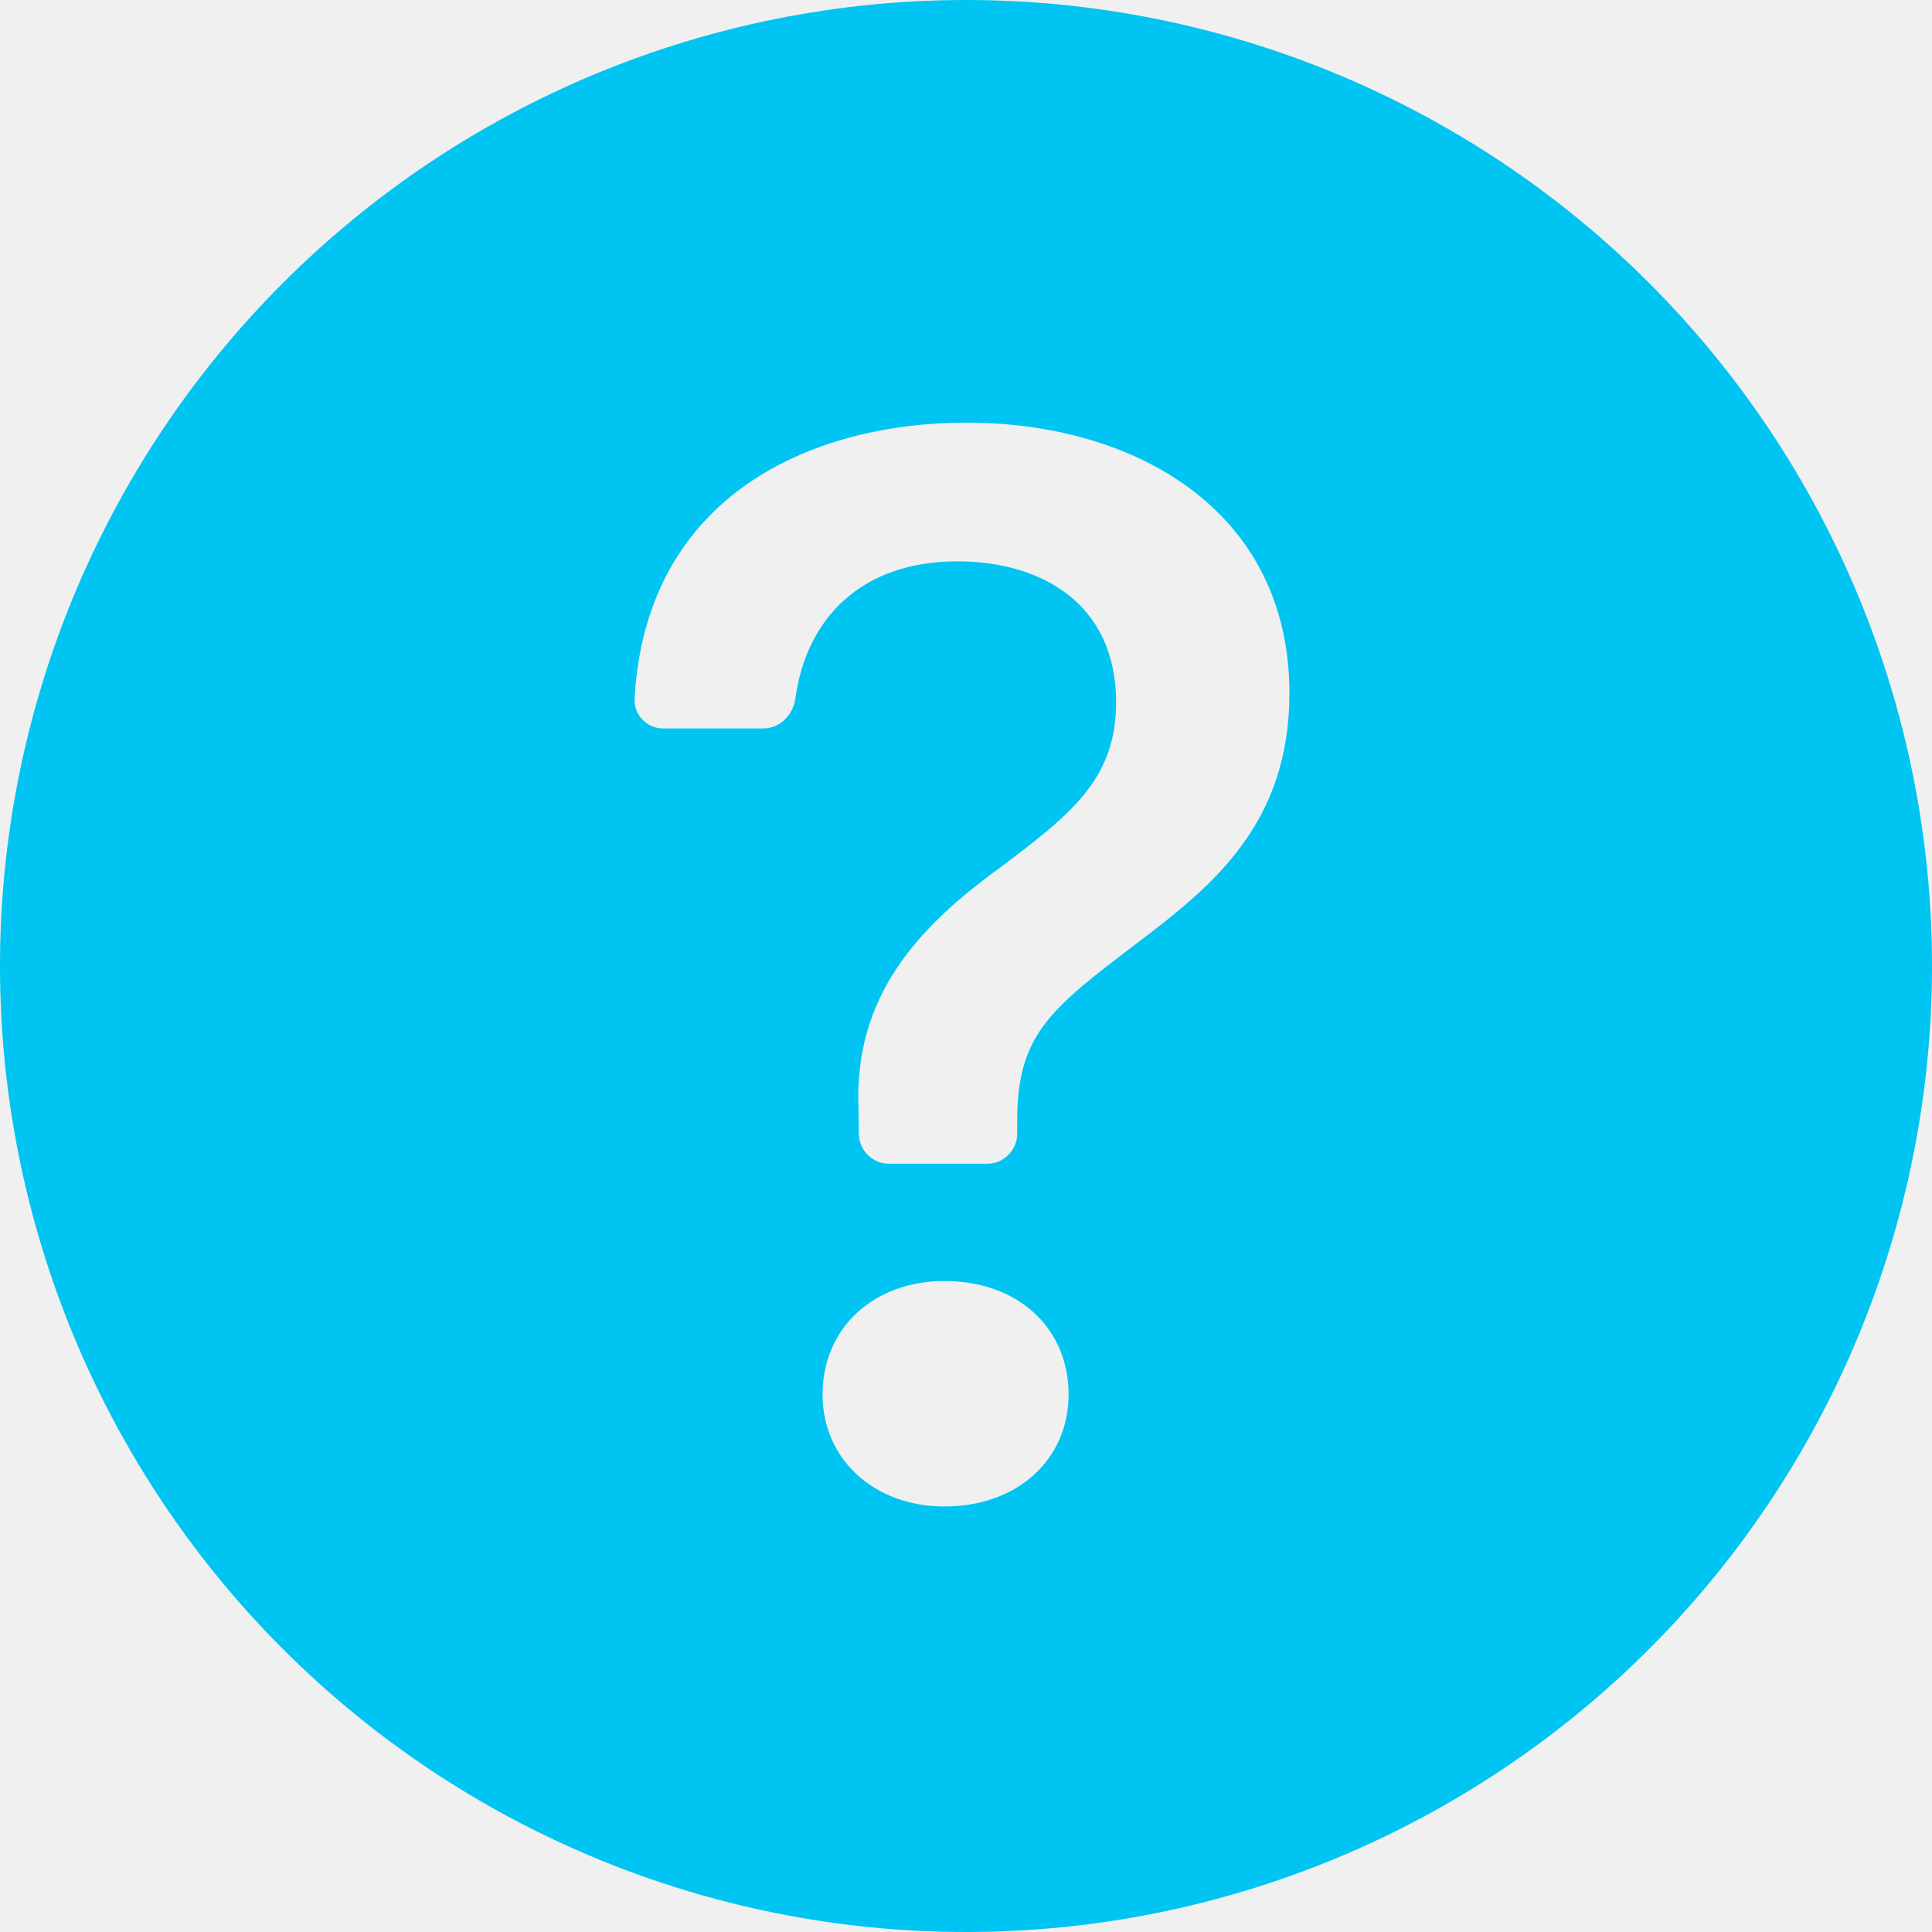
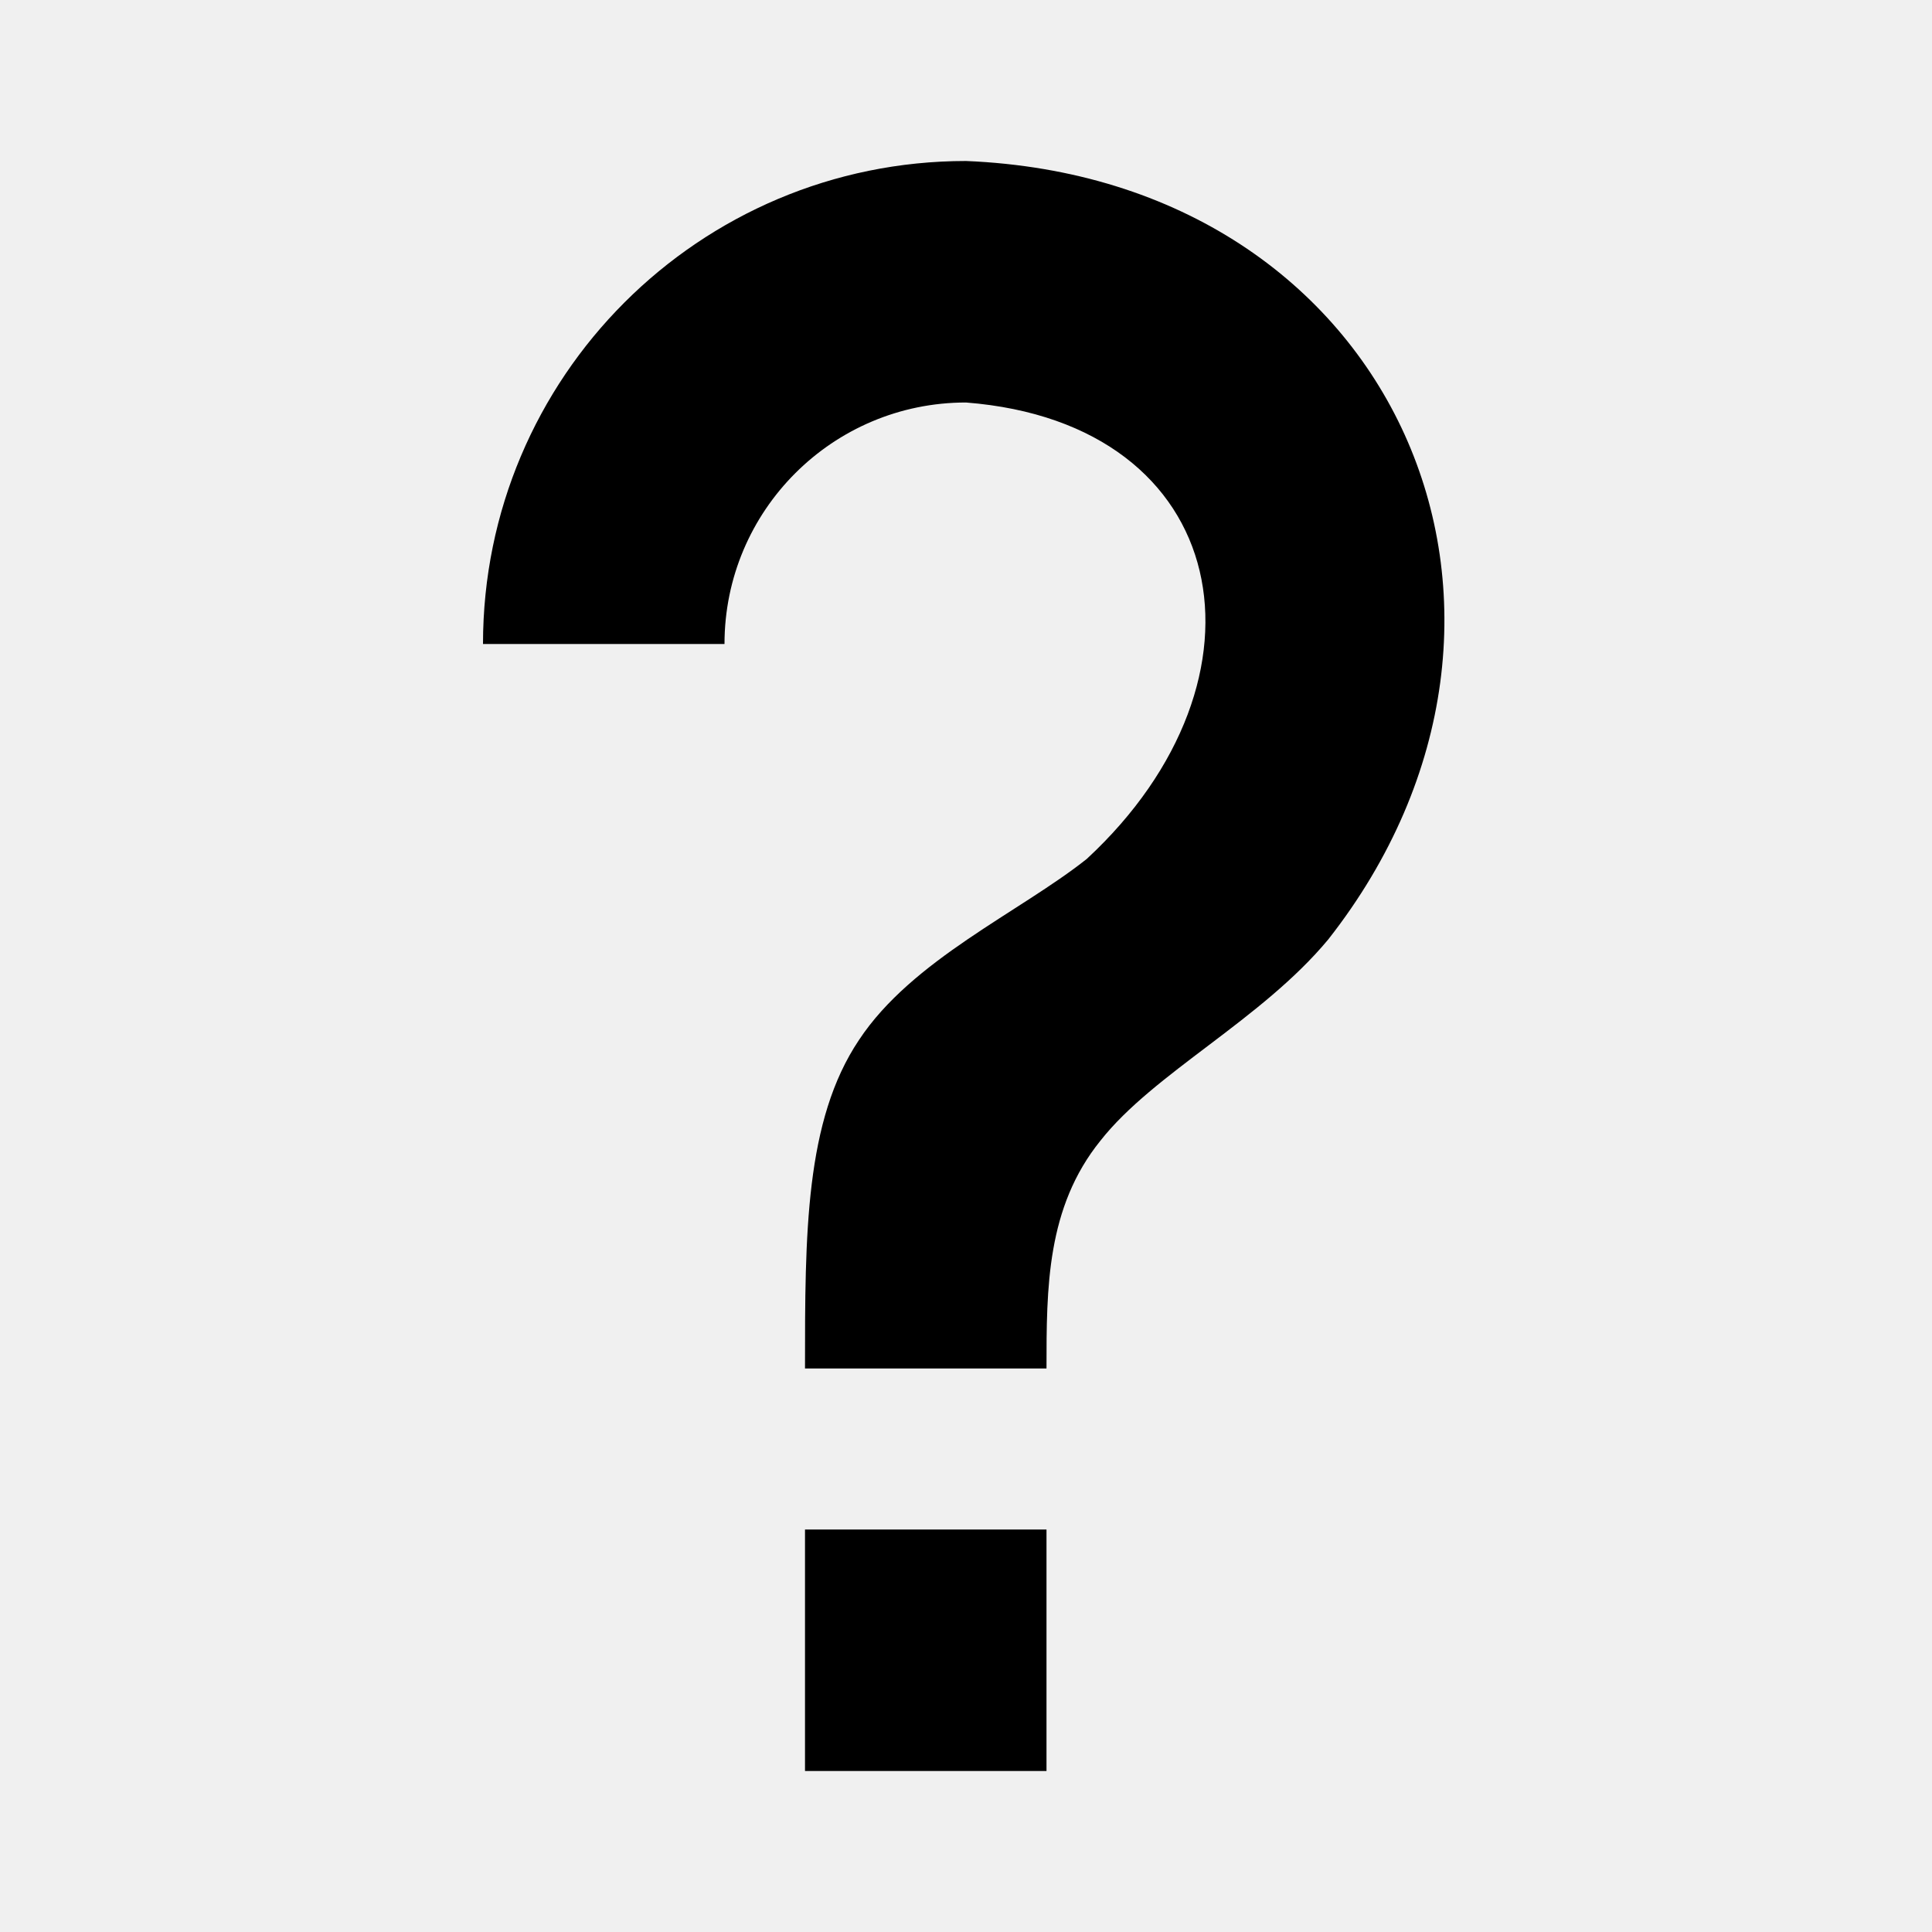
- <svg xmlns="http://www.w3.org/2000/svg" width="20" height="20" viewBox="0 0 20 20" fill="none">
-   <g clip-path="url(#clip0_117_9222)">
-     <path d="M20 10C20 12.652 18.946 15.196 17.071 17.071C15.196 18.946 12.652 20 10 20C7.348 20 4.804 18.946 2.929 17.071C1.054 15.196 0 12.652 0 10C0 7.348 1.054 4.804 2.929 2.929C4.804 1.054 7.348 0 10 0C12.652 0 15.196 1.054 17.071 2.929C18.946 4.804 20 7.348 20 10ZM6.87 7.541H7.901C8.074 7.541 8.211 7.4 8.234 7.229C8.346 6.409 8.909 5.811 9.911 5.811C10.769 5.811 11.554 6.24 11.554 7.271C11.554 8.065 11.086 8.43 10.348 8.985C9.506 9.596 8.84 10.31 8.887 11.469L8.891 11.74C8.893 11.822 8.926 11.9 8.985 11.958C9.043 12.015 9.122 12.047 9.204 12.047H10.217C10.3 12.047 10.38 12.015 10.438 11.956C10.497 11.897 10.53 11.818 10.53 11.735V11.604C10.53 10.706 10.871 10.445 11.793 9.746C12.554 9.168 13.348 8.525 13.348 7.176C13.348 5.287 11.752 4.375 10.006 4.375C8.422 4.375 6.688 5.112 6.569 7.232C6.567 7.273 6.574 7.313 6.588 7.351C6.602 7.389 6.624 7.423 6.653 7.452C6.681 7.481 6.715 7.504 6.752 7.519C6.789 7.534 6.83 7.542 6.87 7.541ZM9.776 15.595C10.539 15.595 11.062 15.102 11.062 14.436C11.062 13.746 10.537 13.261 9.776 13.261C9.046 13.261 8.515 13.746 8.515 14.436C8.515 15.102 9.045 15.595 9.776 15.595Z" fill="#00C4F1" />
-   </g>
-   <defs>
-     <clipPath id="clip0_117_9222">
-       <rect width="20" height="20" fill="white" />
-     </clipPath>
-   </defs>
+ <svg xmlns="http://www.w3.org/2000/svg" viewBox="0 0 24 24">
+   <path d="M10,19H13V22H10V19M12,2C17.35,2.22 19.68,7.62 16.5,11.67C15.67,12.67 14.33,13.33 13.67,14.17C13,15 13,16 13,17H10C10,15.33 10,13.92 10.67,12.92C11.33,11.92 12.67,11.33 13.5,10.67C15.92,8.43 15.32,5.26 12,5A3,3 0 0,0 9,8H6A6,6 0 0,1 12,2Z" />
</svg>
